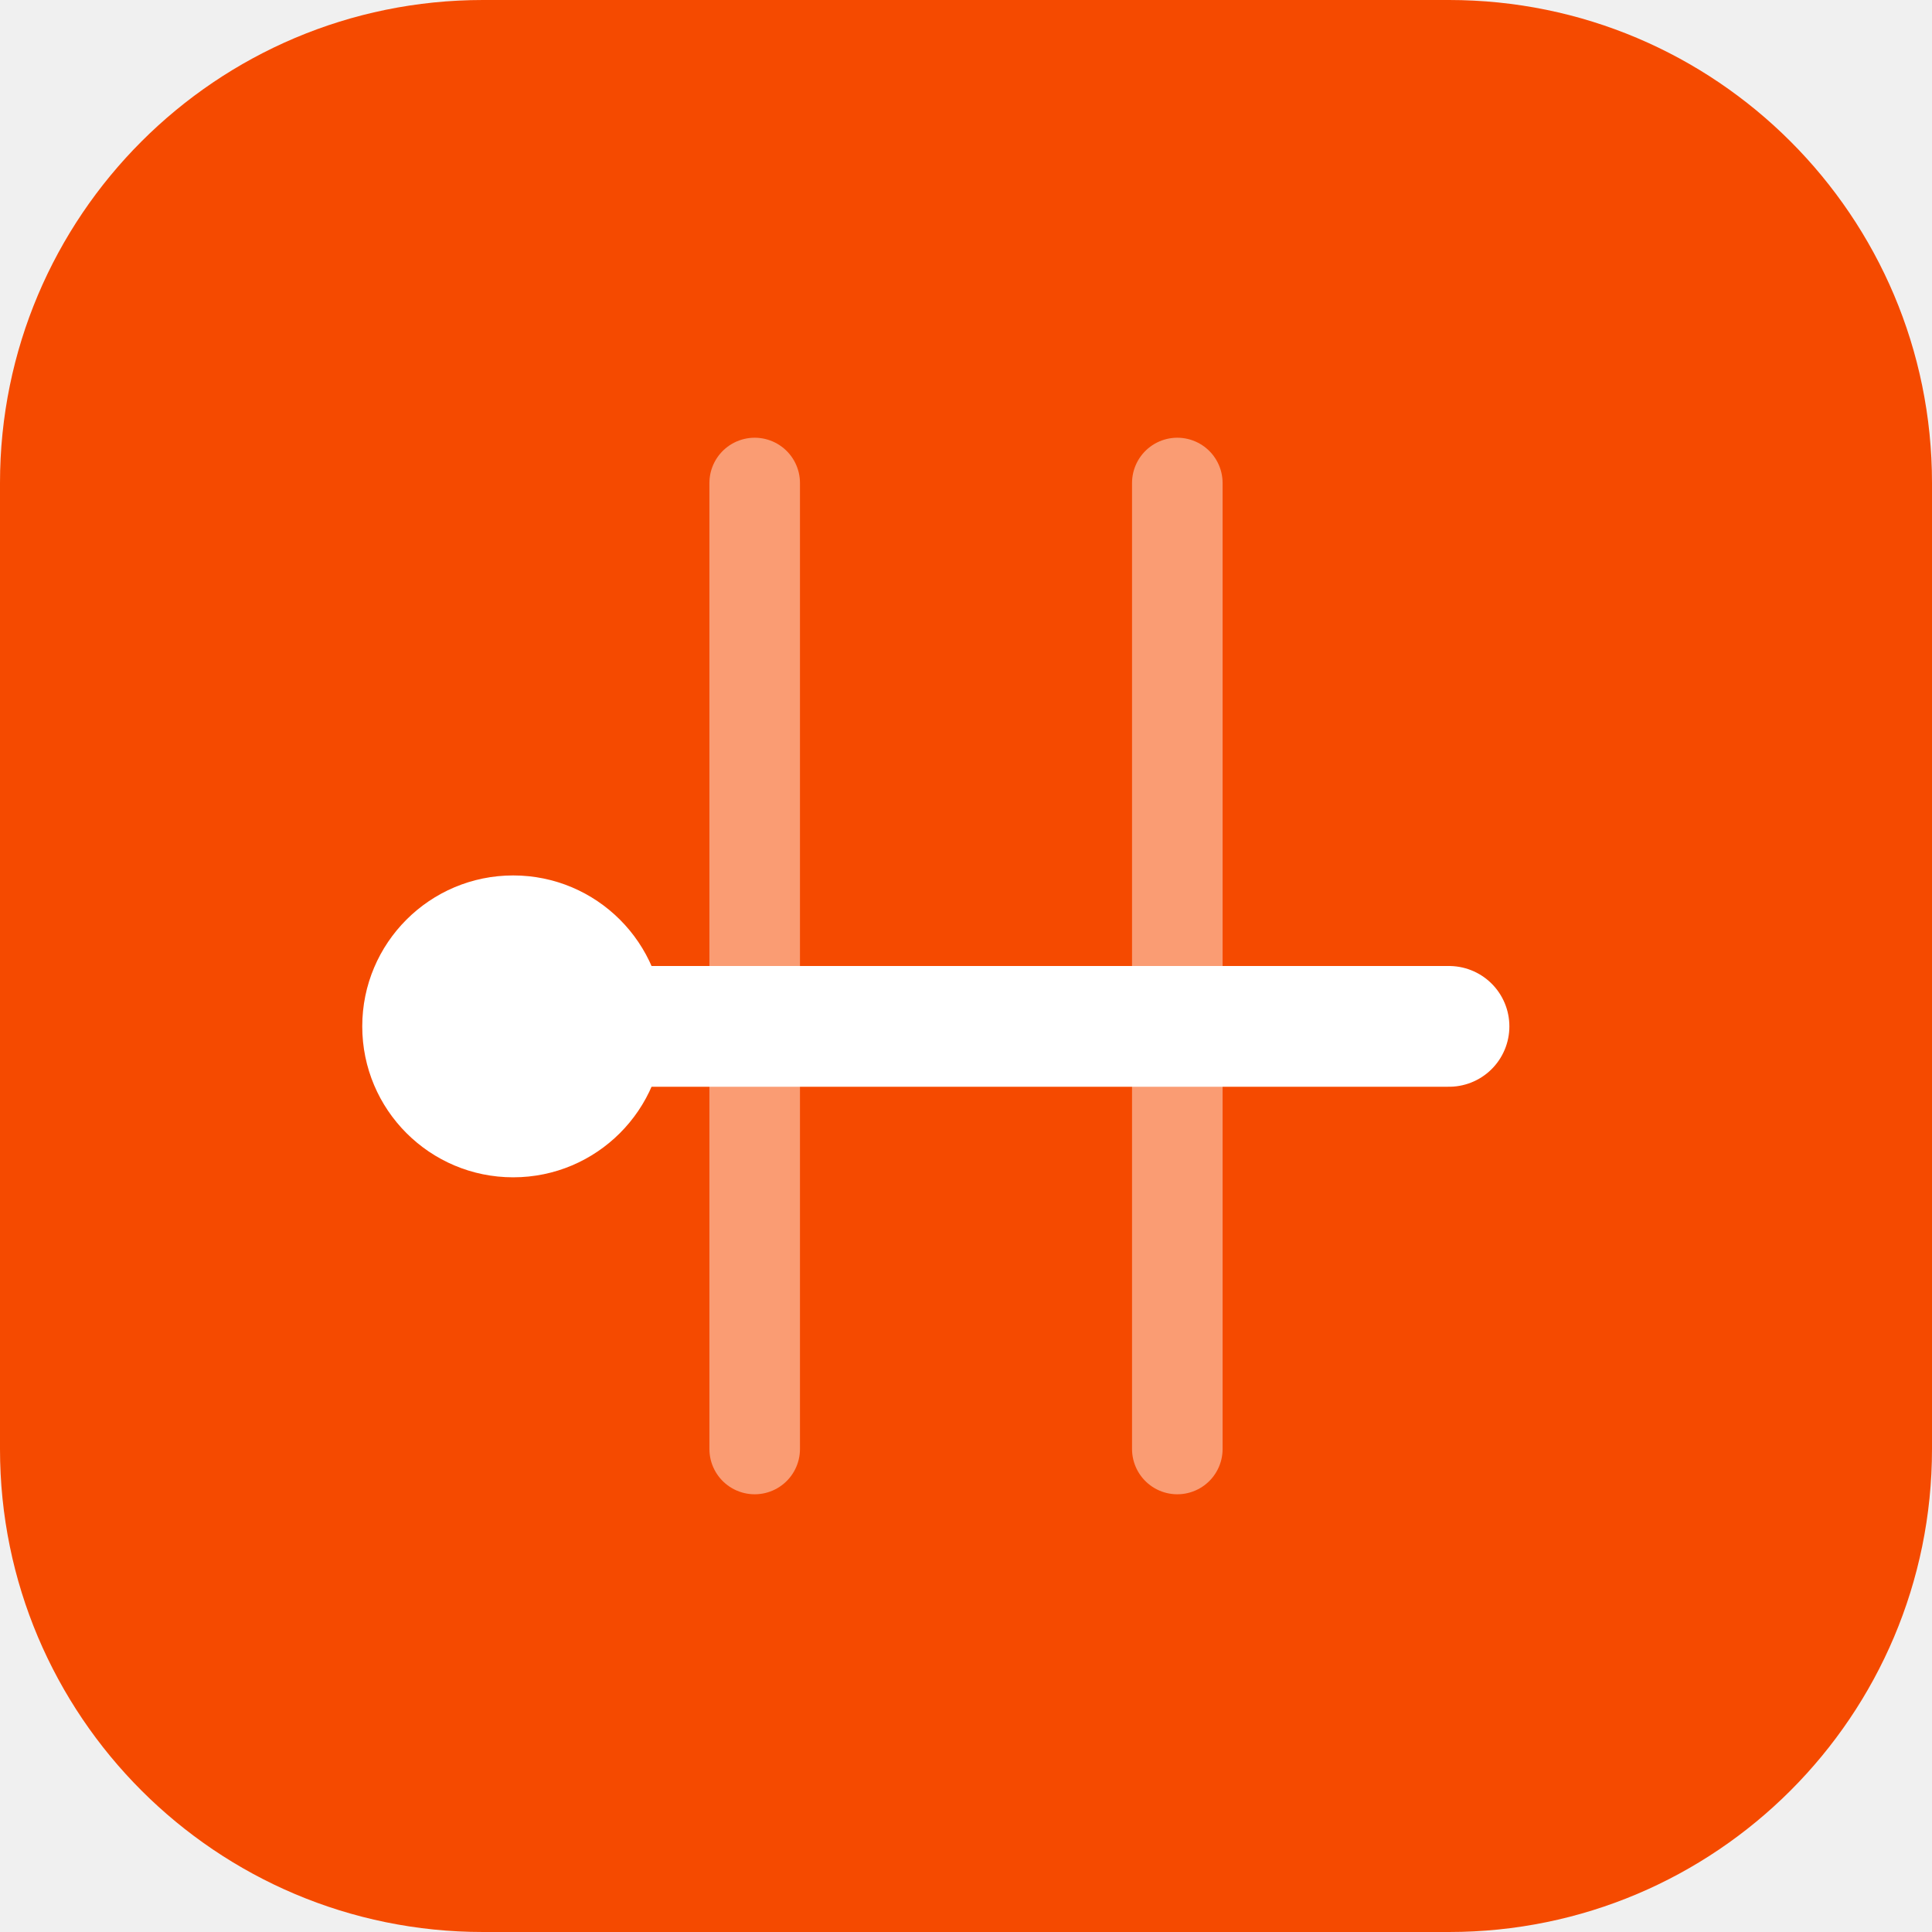
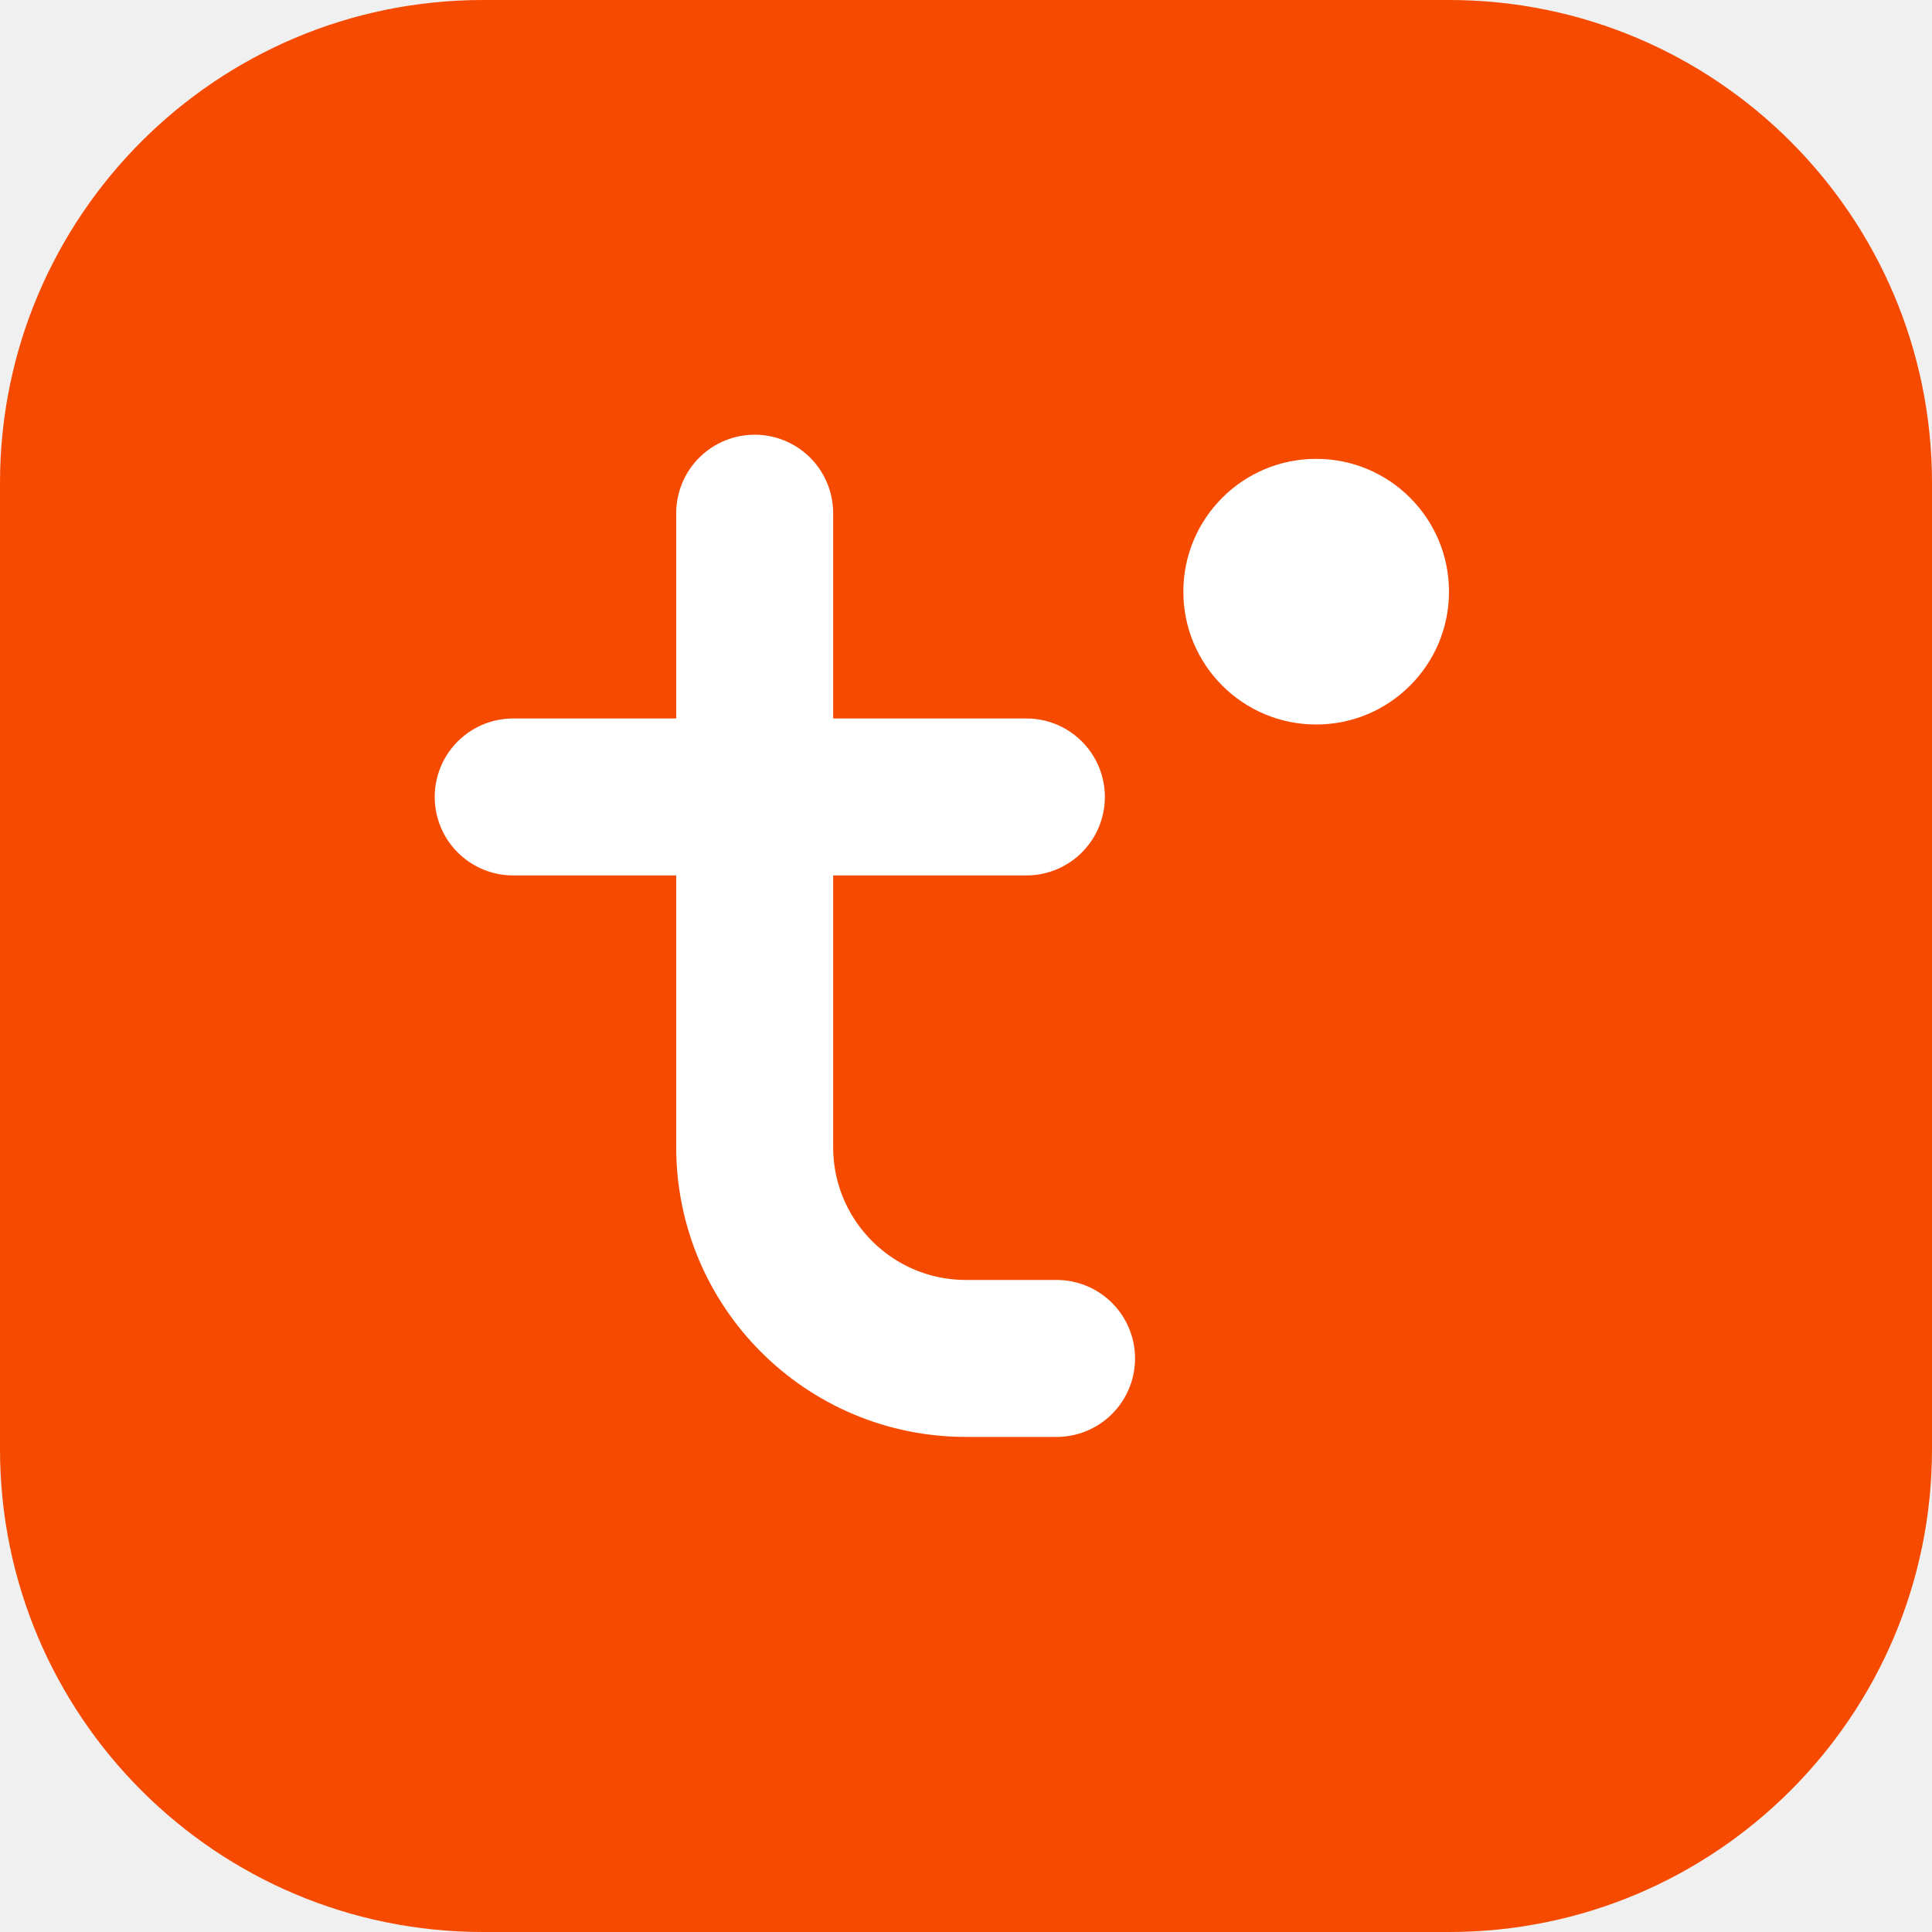
<svg xmlns="http://www.w3.org/2000/svg" fill="none" viewBox="0 0 32 32">
  <rect fill="#f54a00" height="32" rx="8" width="32" />
-   <path d="M12.5 8v16M19.5 8v16" stroke="#fff" stroke-linecap="round" stroke-opacity=".45" stroke-width="1.5" />
-   <circle cx="8.5" cy="17" fill="#fff" r="2.5" />
-   <path d="M10 17h14" stroke="#fff" stroke-linecap="round" stroke-width="2" />
+   <path d="M12.5 8.5V19a3.5 3.5 0 0 0 3.5 3.5h1.5M8.5 13.2H17" stroke="#fff" stroke-linecap="round" stroke-linejoin="round" stroke-width="2.6" />
+   <circle cx="21.8" cy="9.8" fill="#fff" r="2.2" />
</svg>
